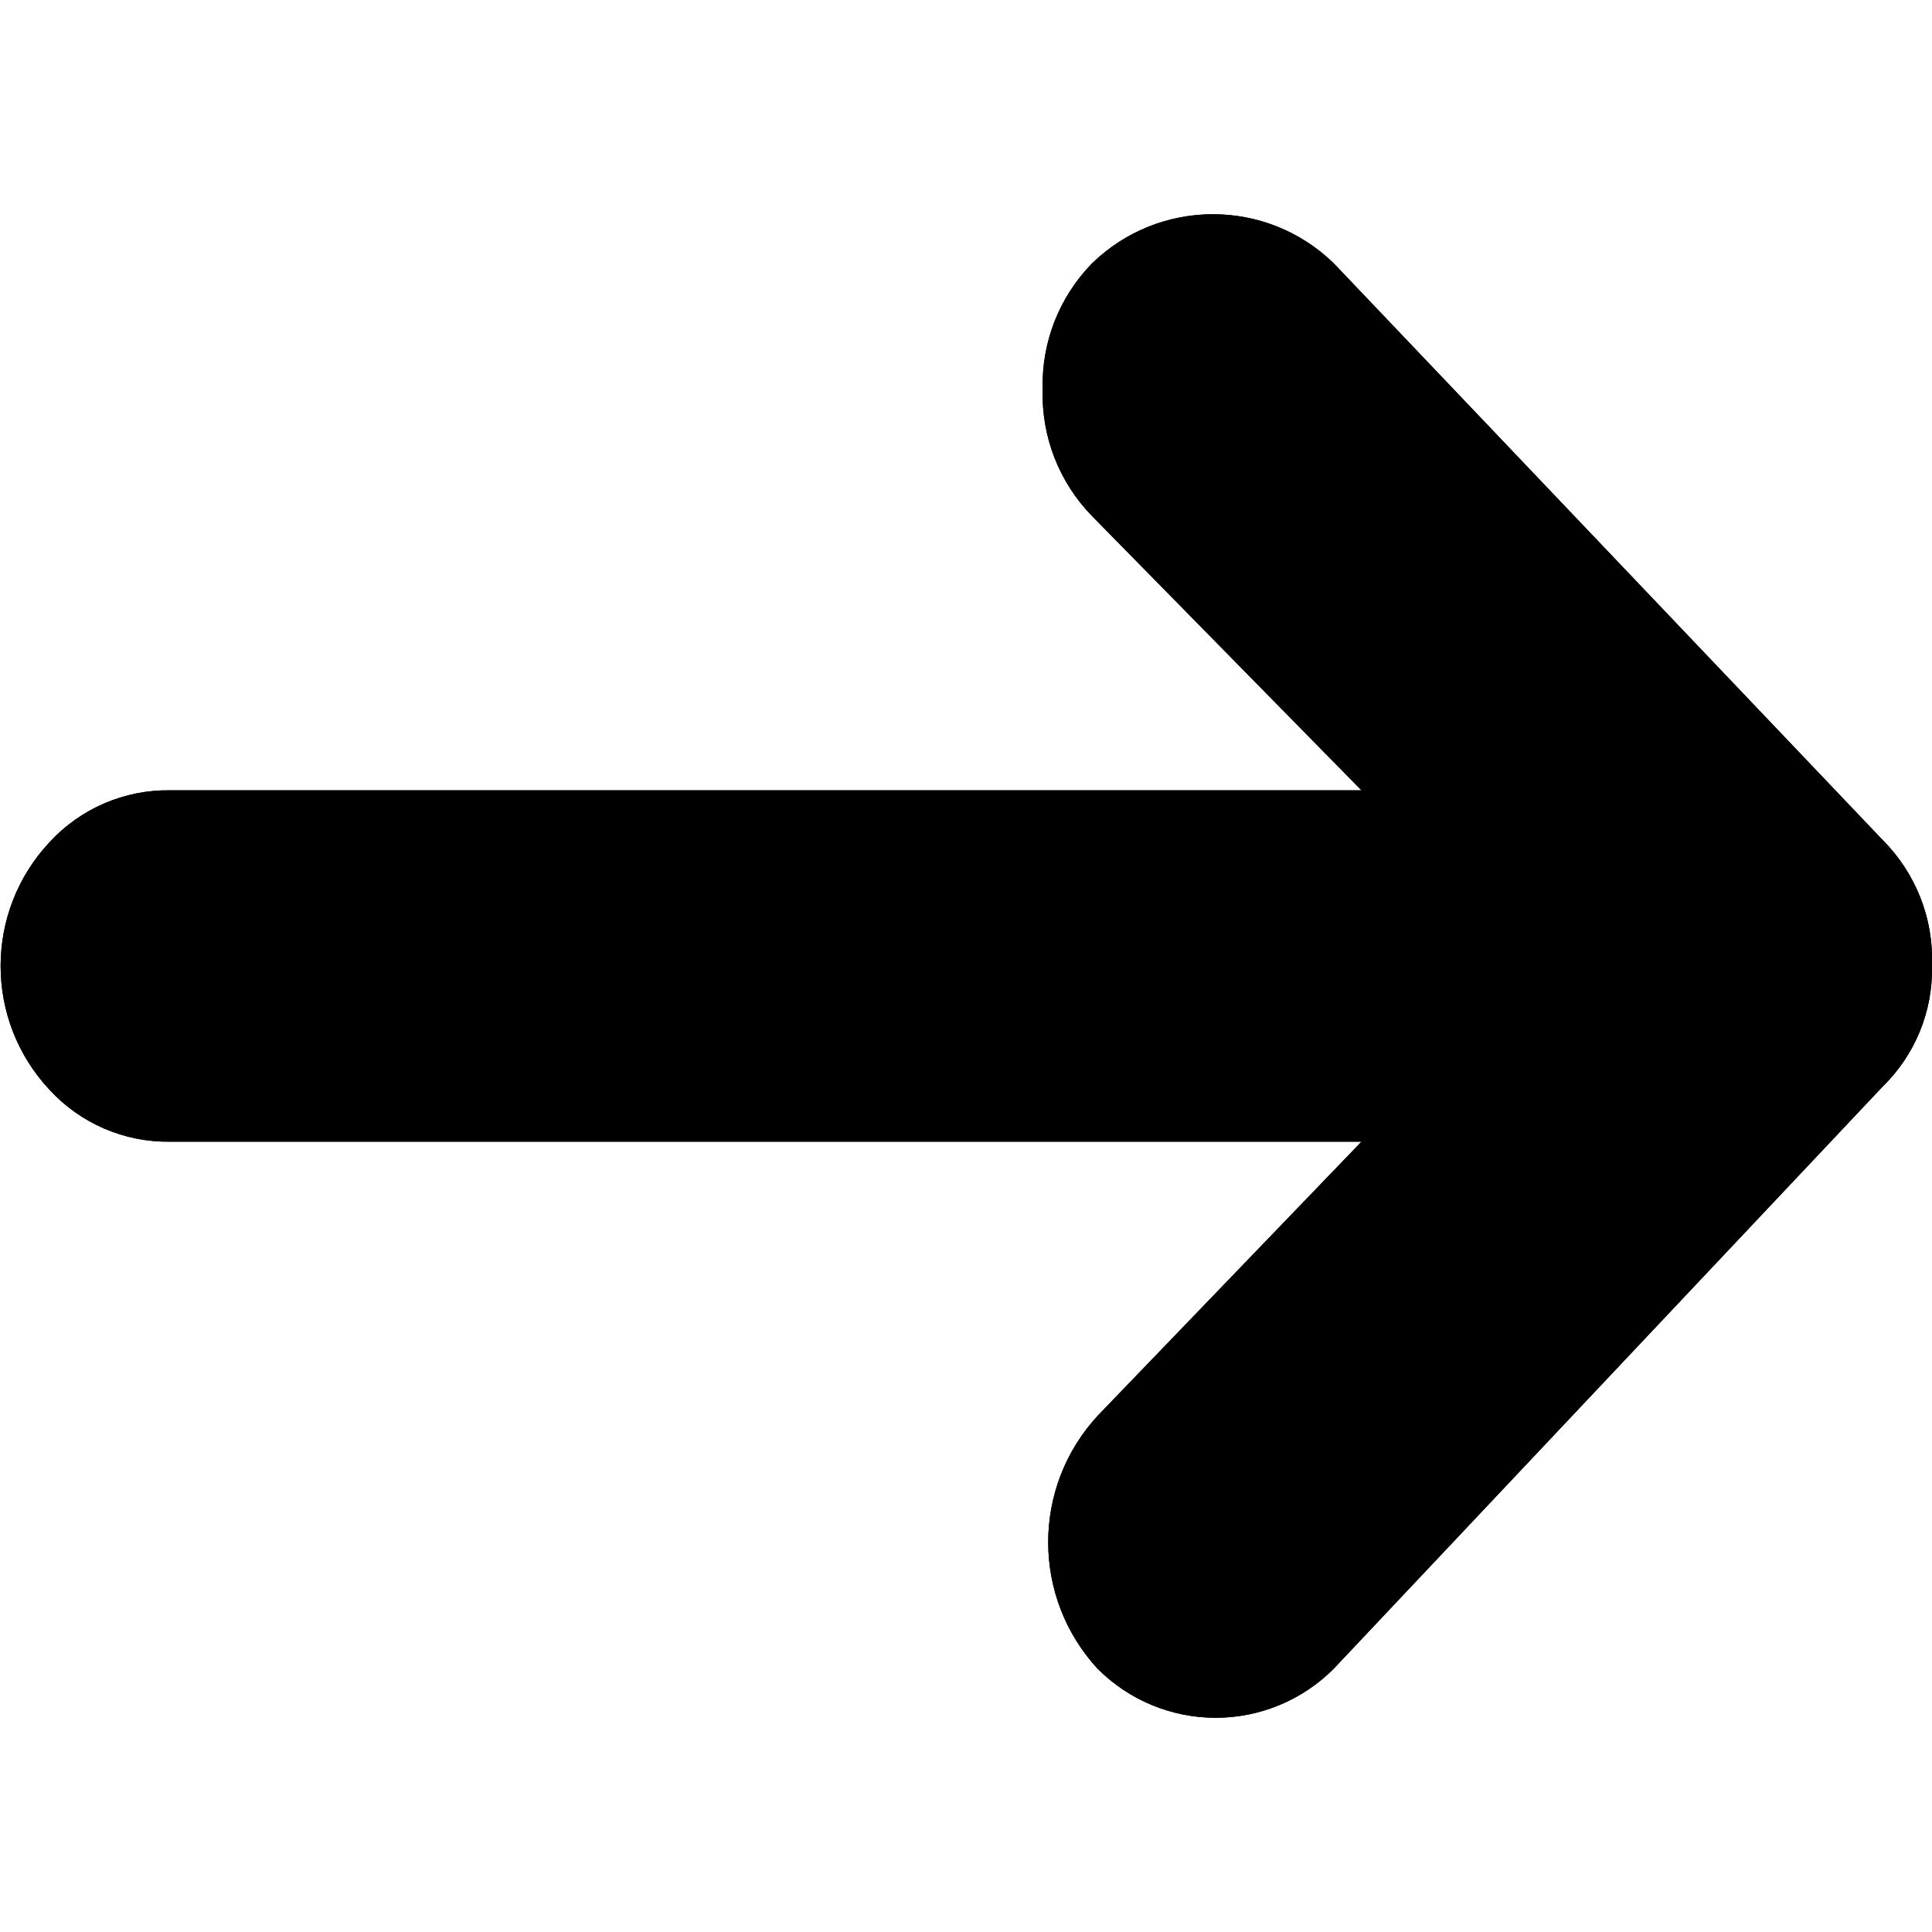
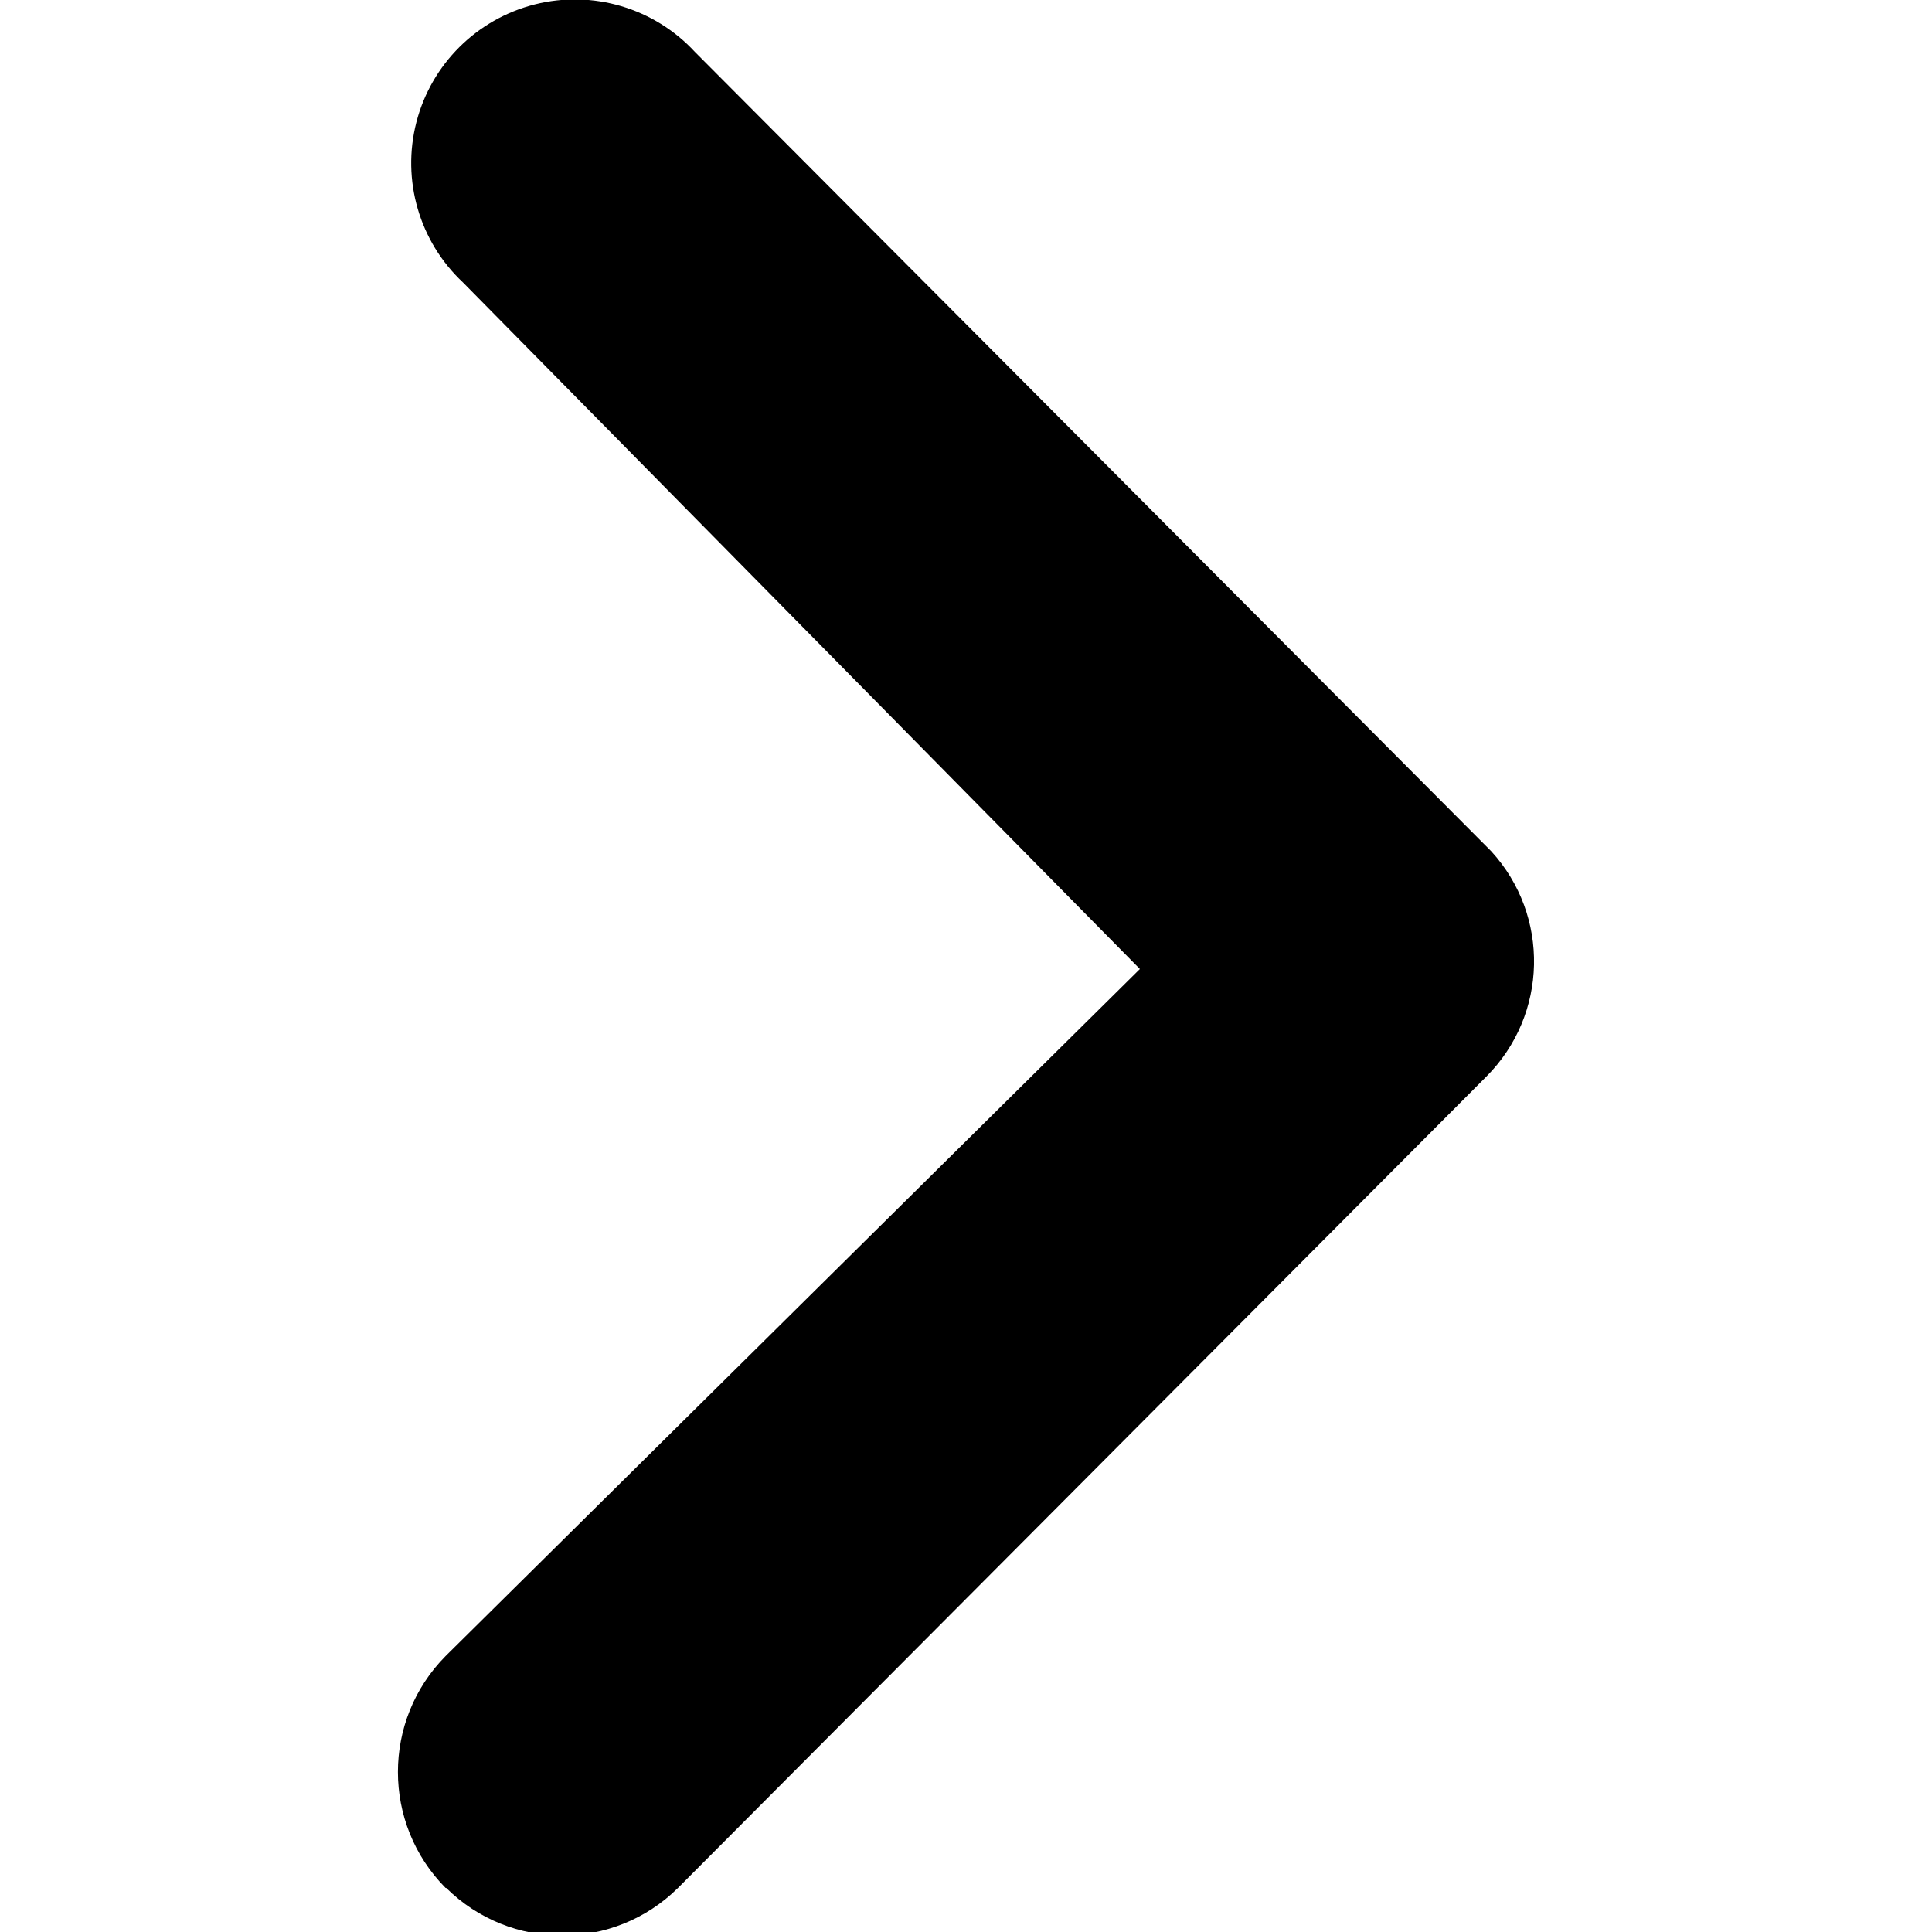
<svg xmlns="http://www.w3.org/2000/svg" id="master" viewBox="0 0 32 32">
-   <path d="M22.09,4.36l9.09,9.55A2.8,2.8,0,0,1,32,16a2.71,2.71,0,0,1-.82,2l-9.09,9.64a2.76,2.76,0,0,1-3.91,0,3.09,3.09,0,0,1,0-4.19l4.37-4.54H2.82a2.66,2.66,0,0,1-2-.86,3,3,0,0,1,0-4.1,2.66,2.66,0,0,1,2-.86H22.55L18.09,8.55a2.88,2.88,0,0,1-.82-2.1,2.87,2.87,0,0,1,.82-2.09,2.87,2.87,0,0,1,4,0Z" />
-   <path d="M22.09,4.36l9.09,9.55A2.8,2.8,0,0,1,32,16a2.71,2.71,0,0,1-.82,2l-9.09,9.64a2.76,2.76,0,0,1-3.91,0,3.09,3.09,0,0,1,0-4.19l4.37-4.54H2.82a2.66,2.66,0,0,1-2-.86,3,3,0,0,1,0-4.1,2.66,2.66,0,0,1,2-.86H22.55L18.09,8.55a2.88,2.88,0,0,1-.82-2.1,2.87,2.87,0,0,1,.82-2.09,2.87,2.87,0,0,1,4,0Z" />
+   <path d="M7.39,31.27a2.73,2.73,0,0,0,3.84,0L24.62,17.83a2.7,2.7,0,0,0,.08-3.73L11.51.86A2.71,2.71,0,1,0,7.67,4.68L18.88,16.05,7.38,27.43a2.73,2.73,0,0,0,0,3.84Z" />
</svg>
